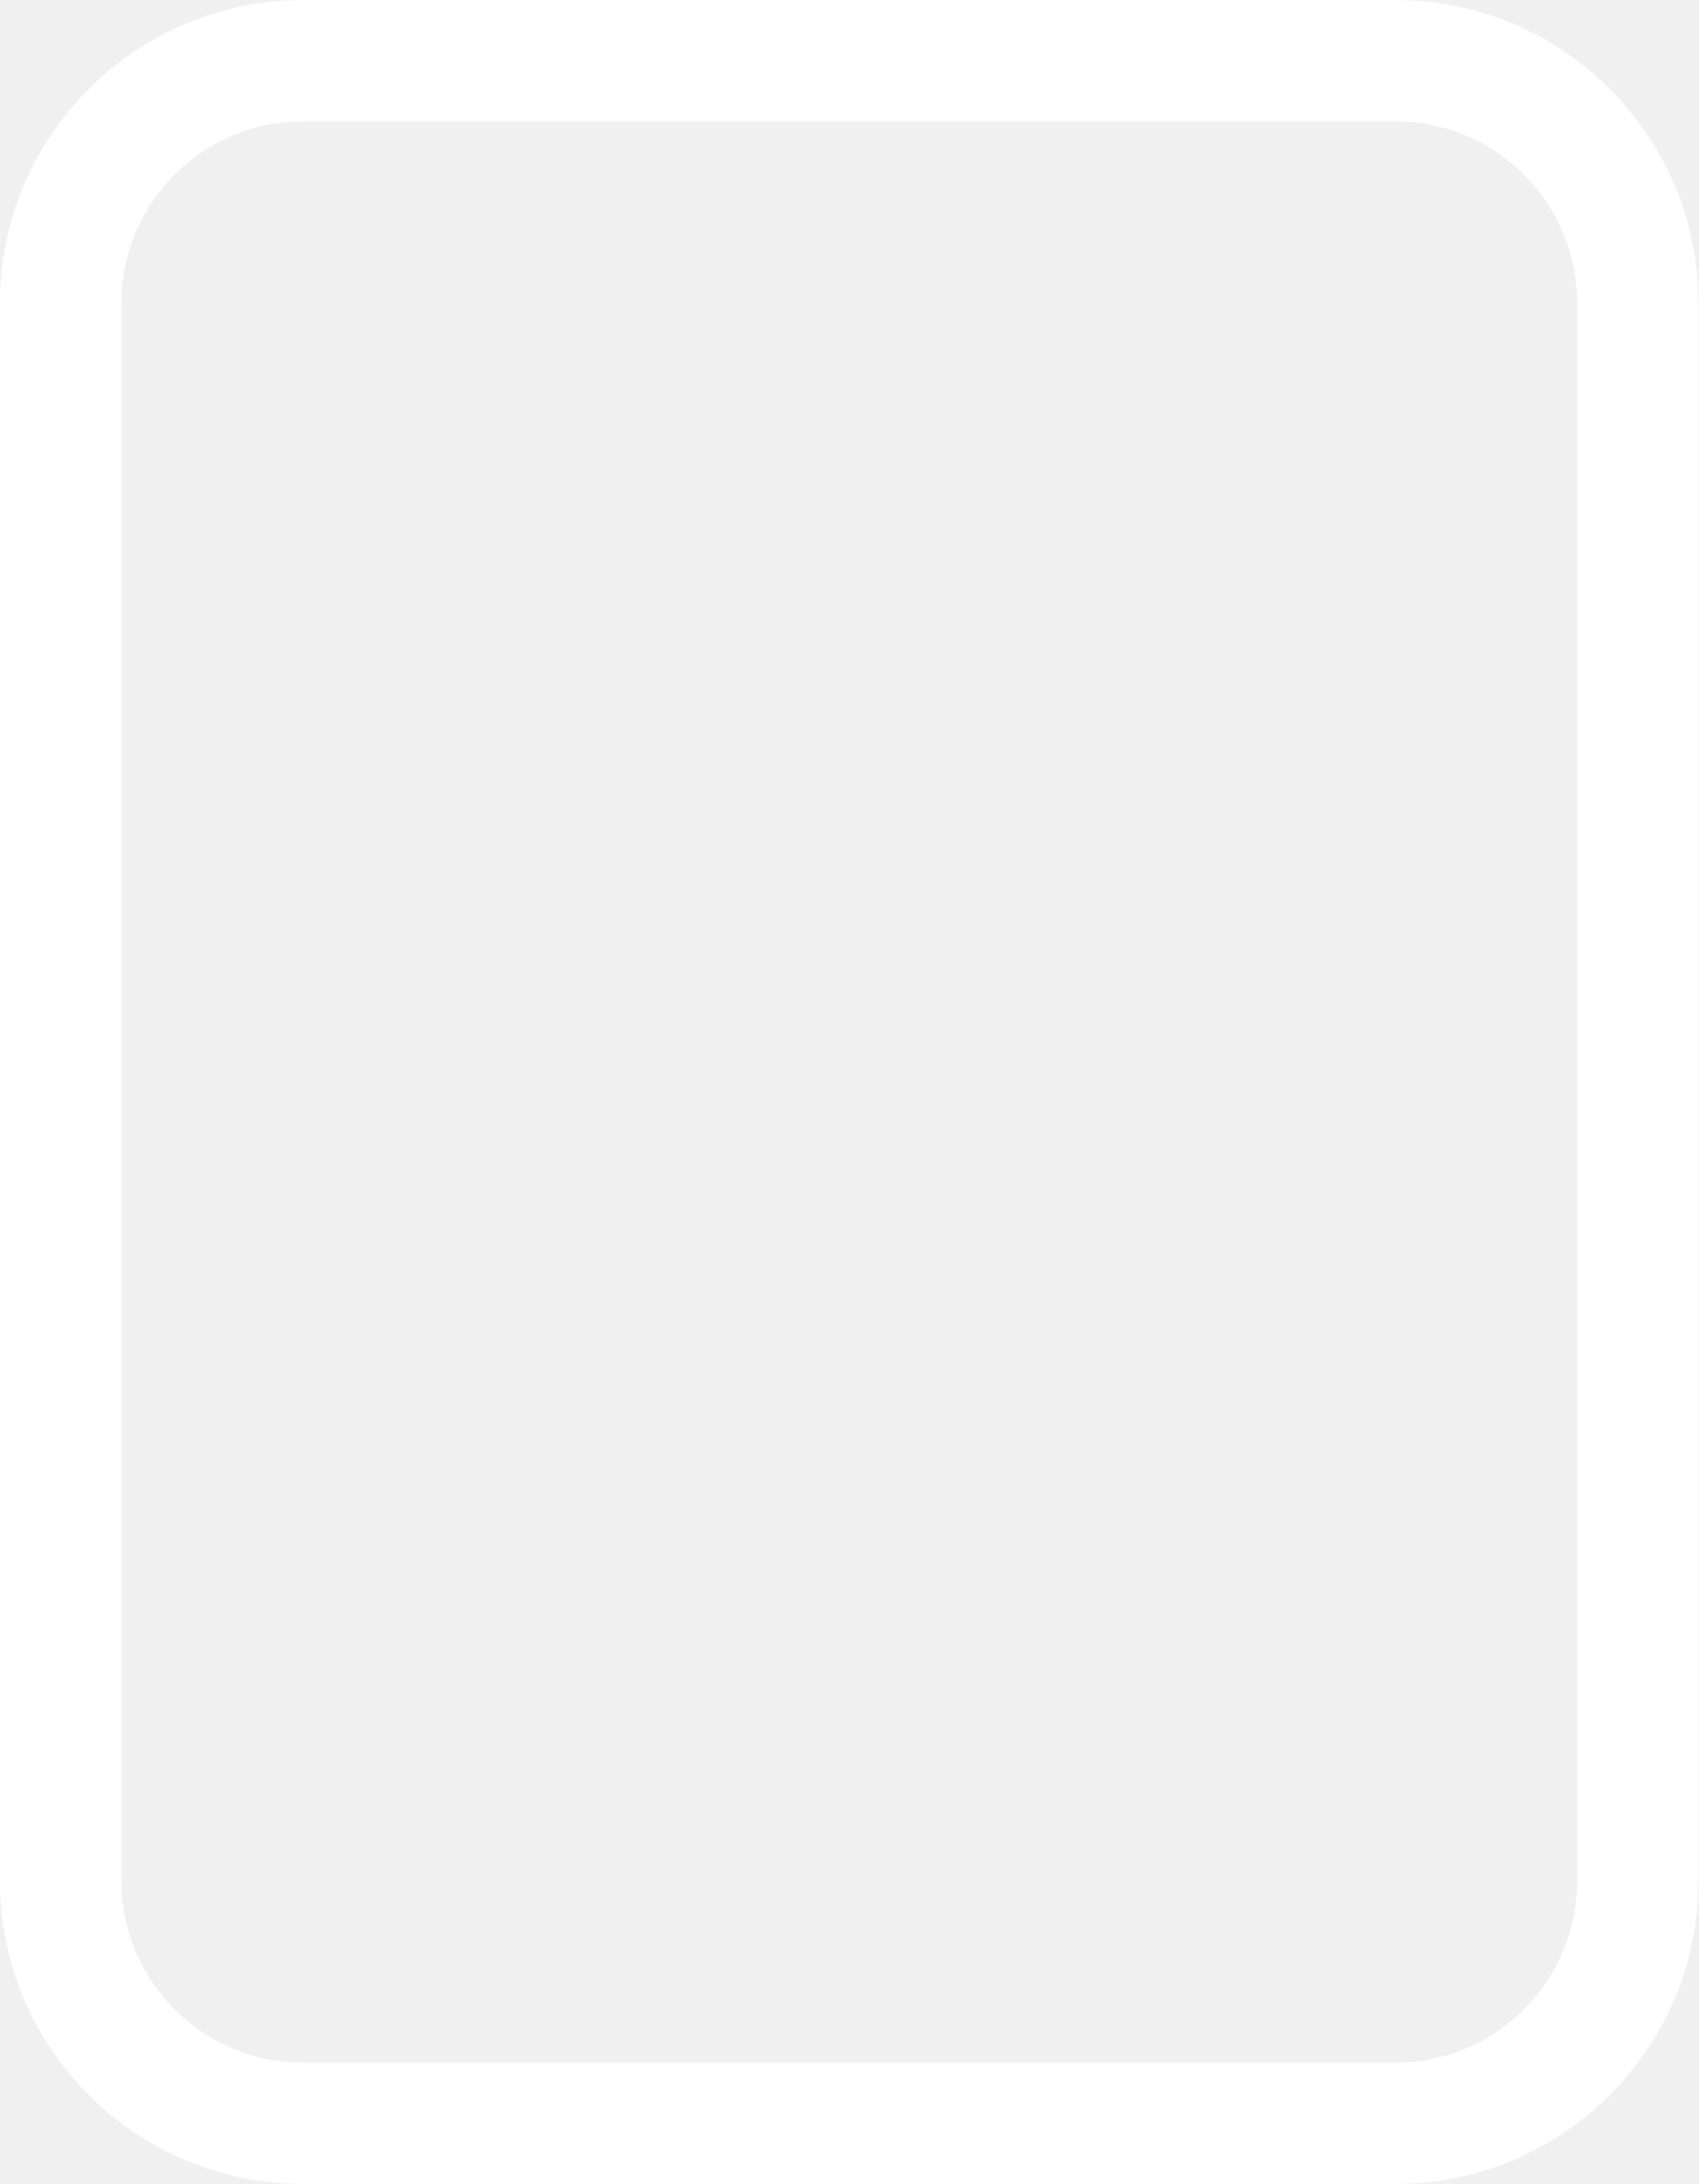
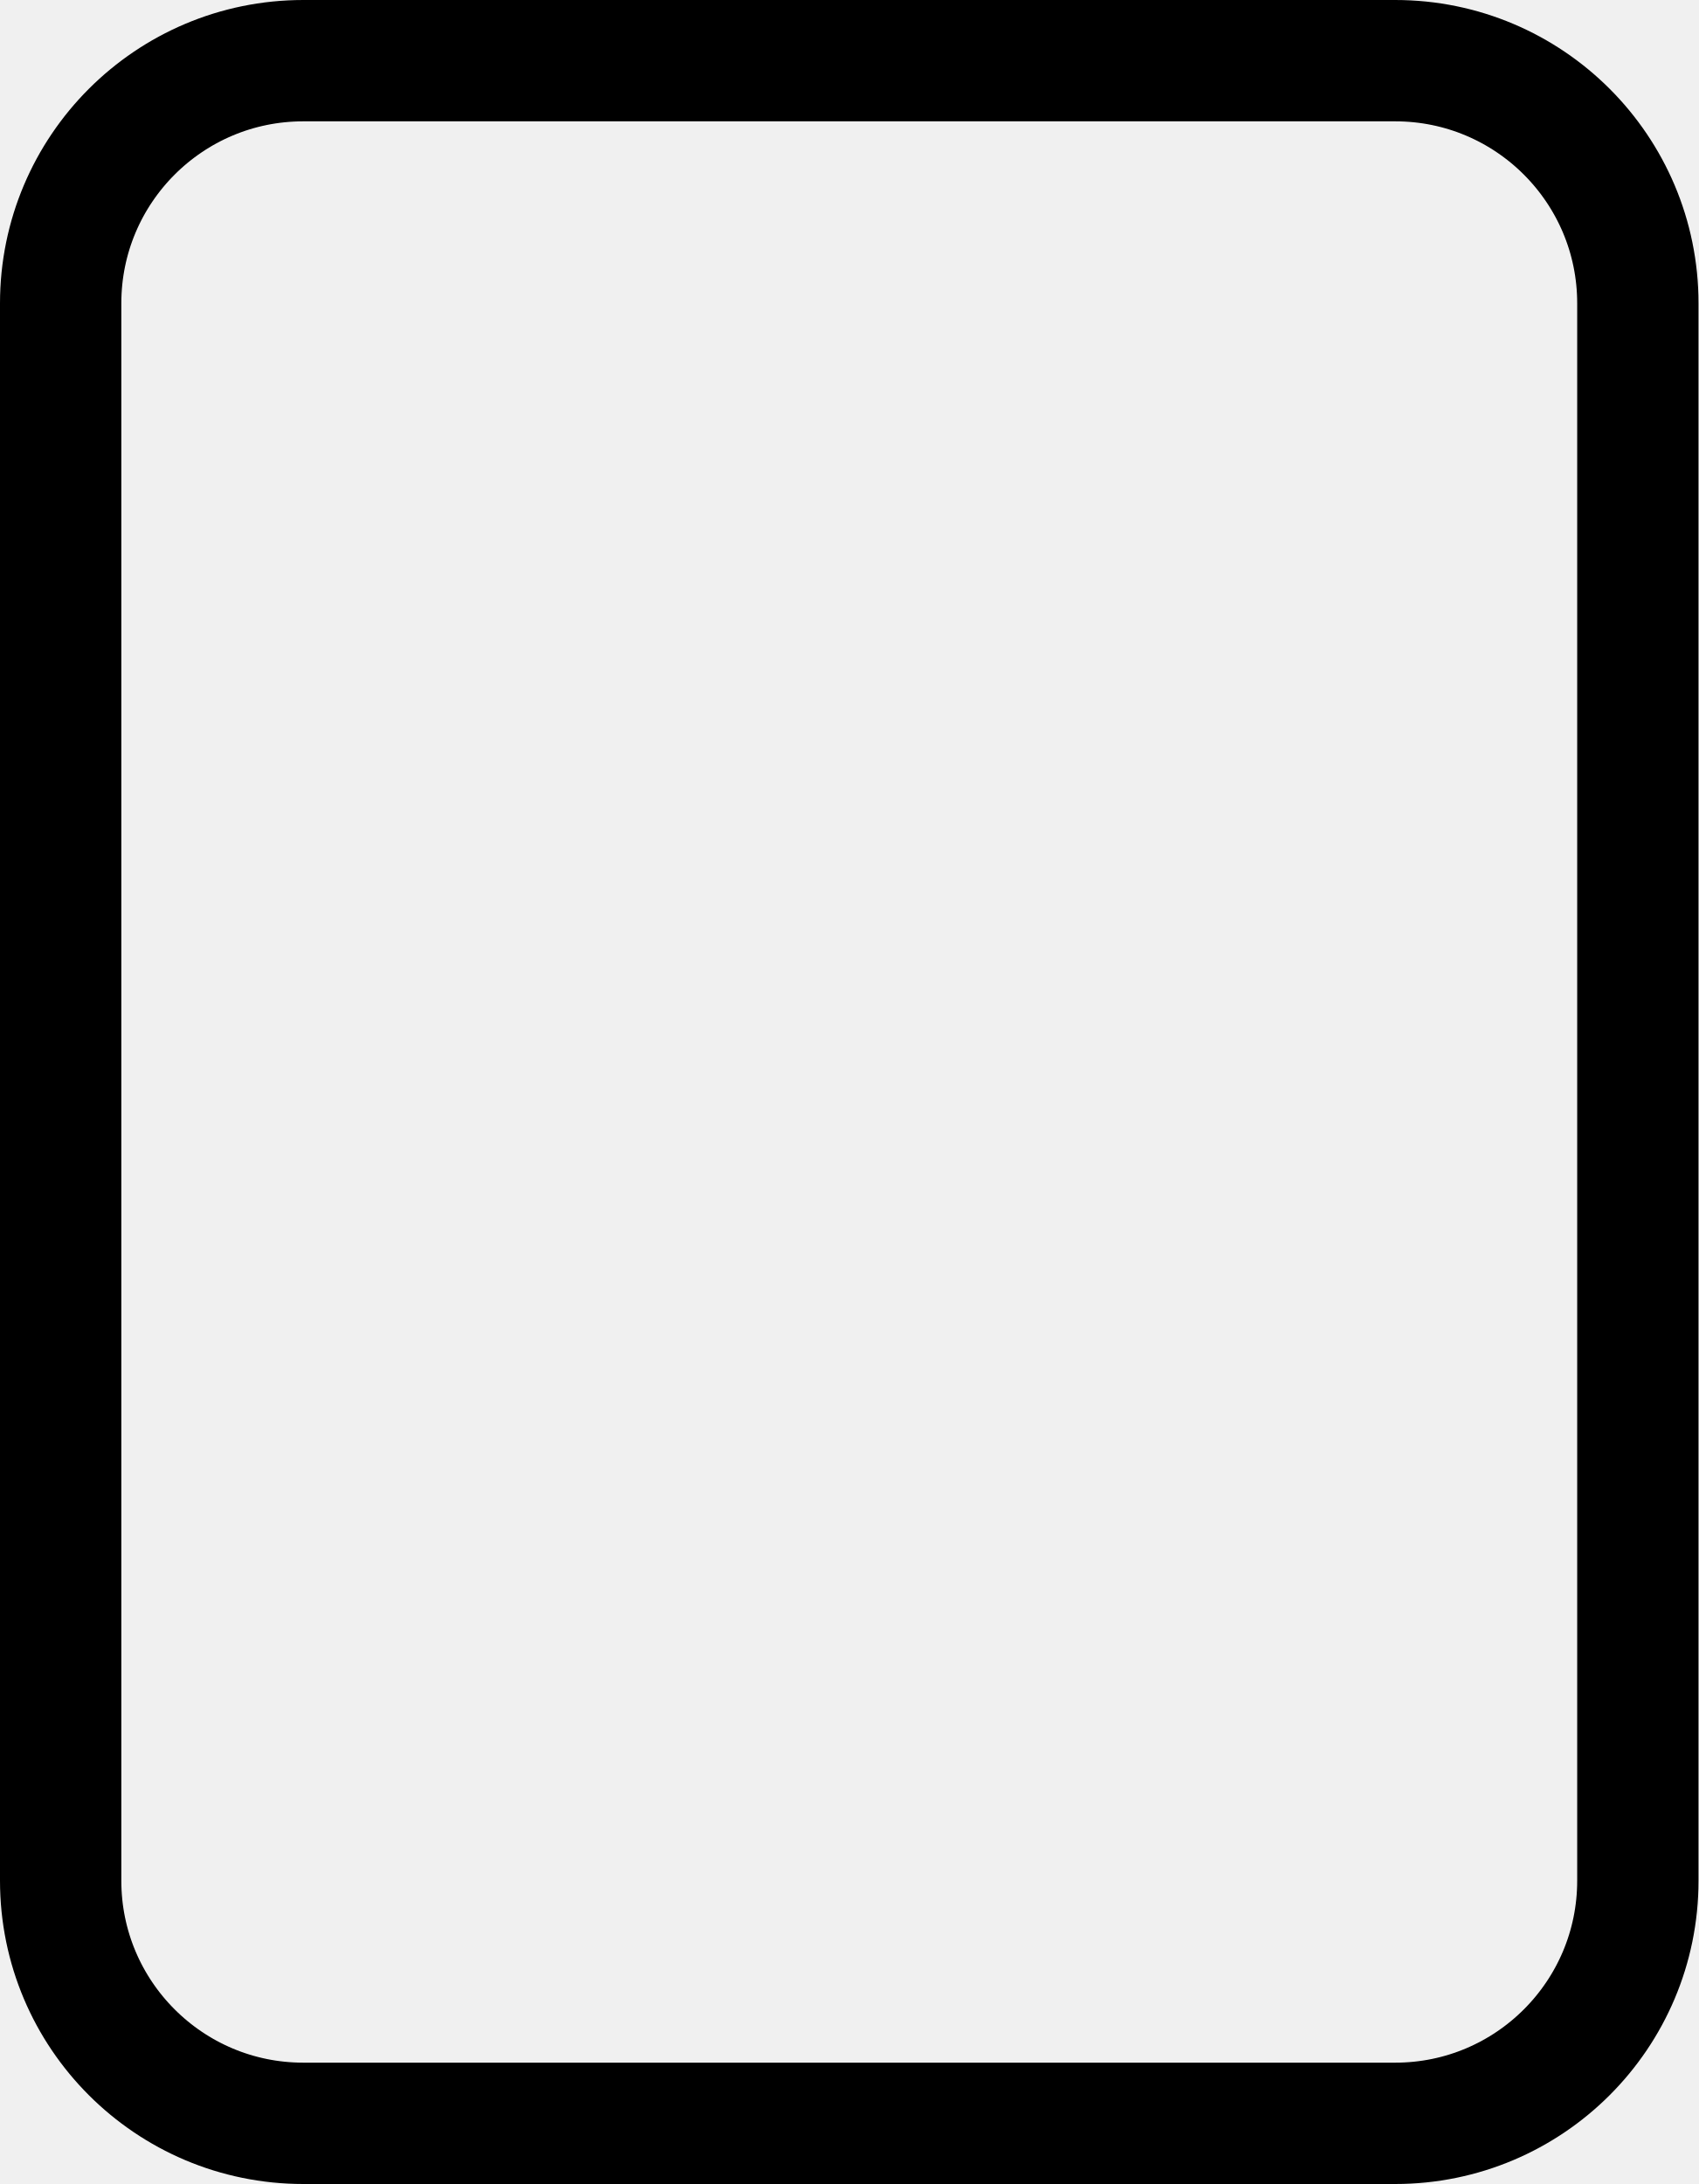
<svg xmlns="http://www.w3.org/2000/svg" width="14px" height="18px" viewBox="0 0 14 18" version="1.1">
  <defs />
  <g id="Symbols" stroke="none" stroke-width="1" fill="none" fill-rule="evenodd">
-     <g id="Icons/White/Page" transform="translate(-4, 0)" stroke="#FFFFFF">
+     <g id="Icons/White/Page" transform="translate(-4, 0)" stroke="#000000">
      <rect id="Rectangle-5" x="4.5" y="0.5" width="13" height="17" rx="2" />
    </g>
  </g>
</svg>
